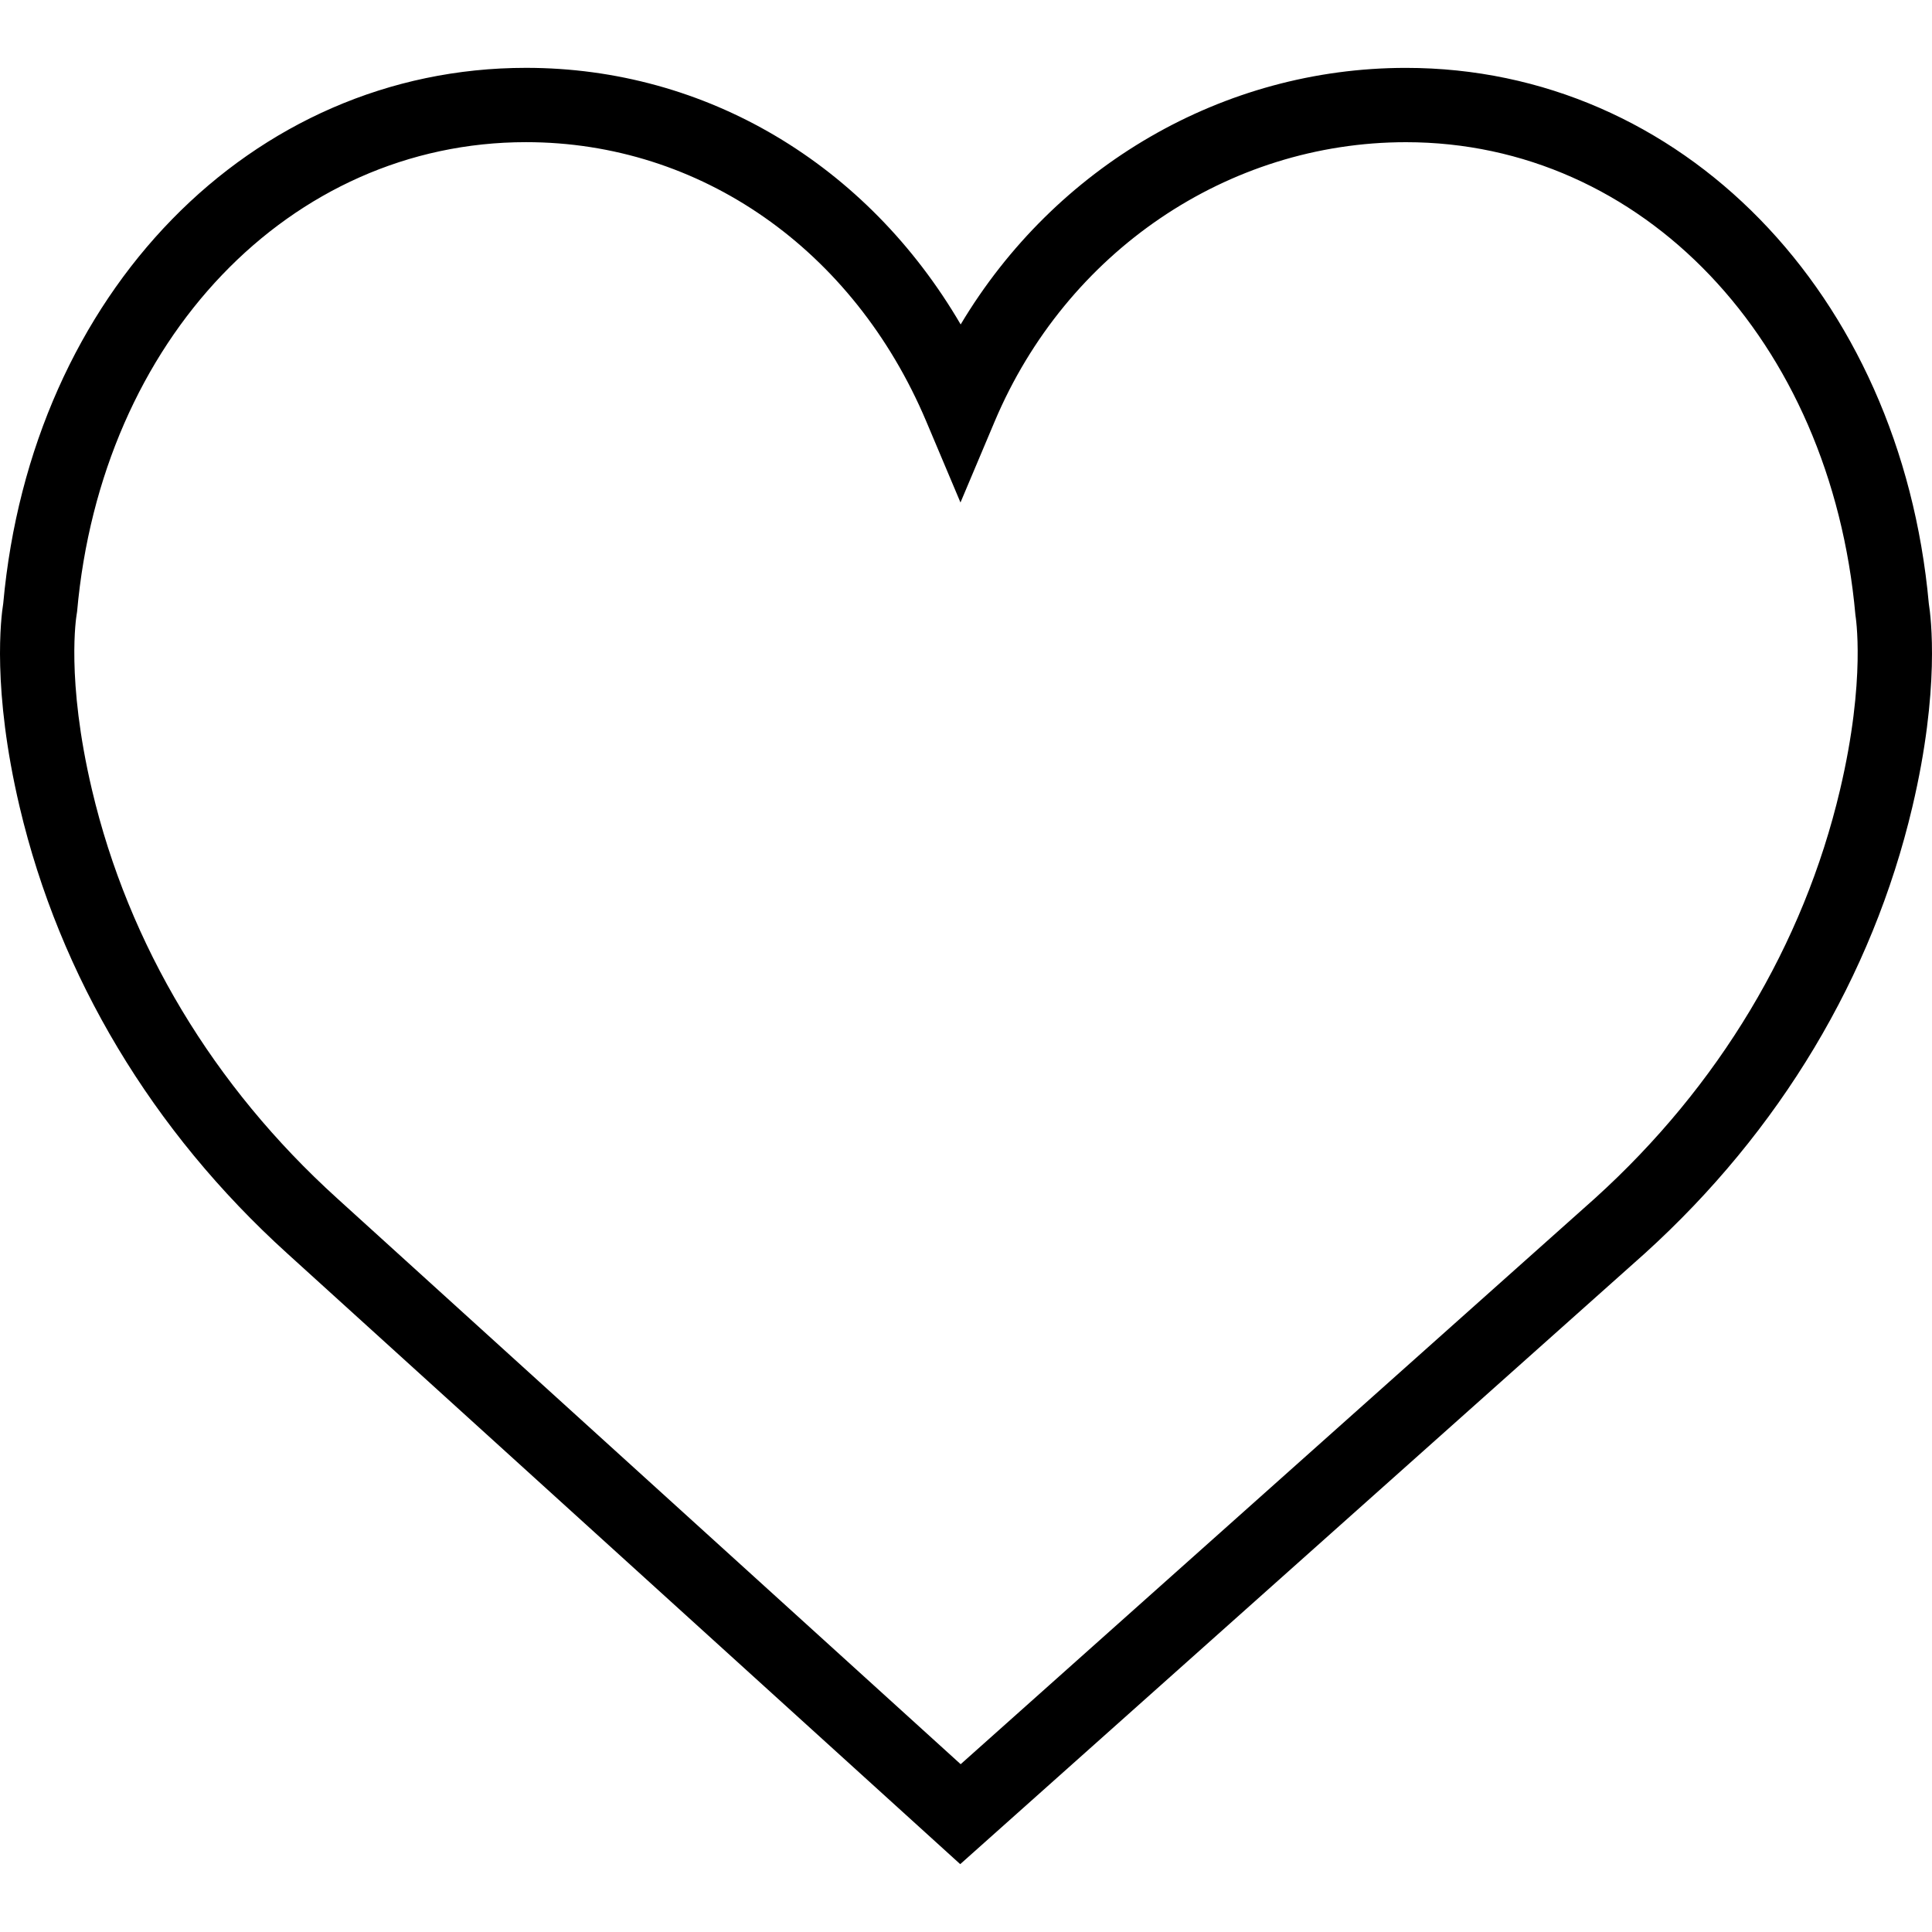
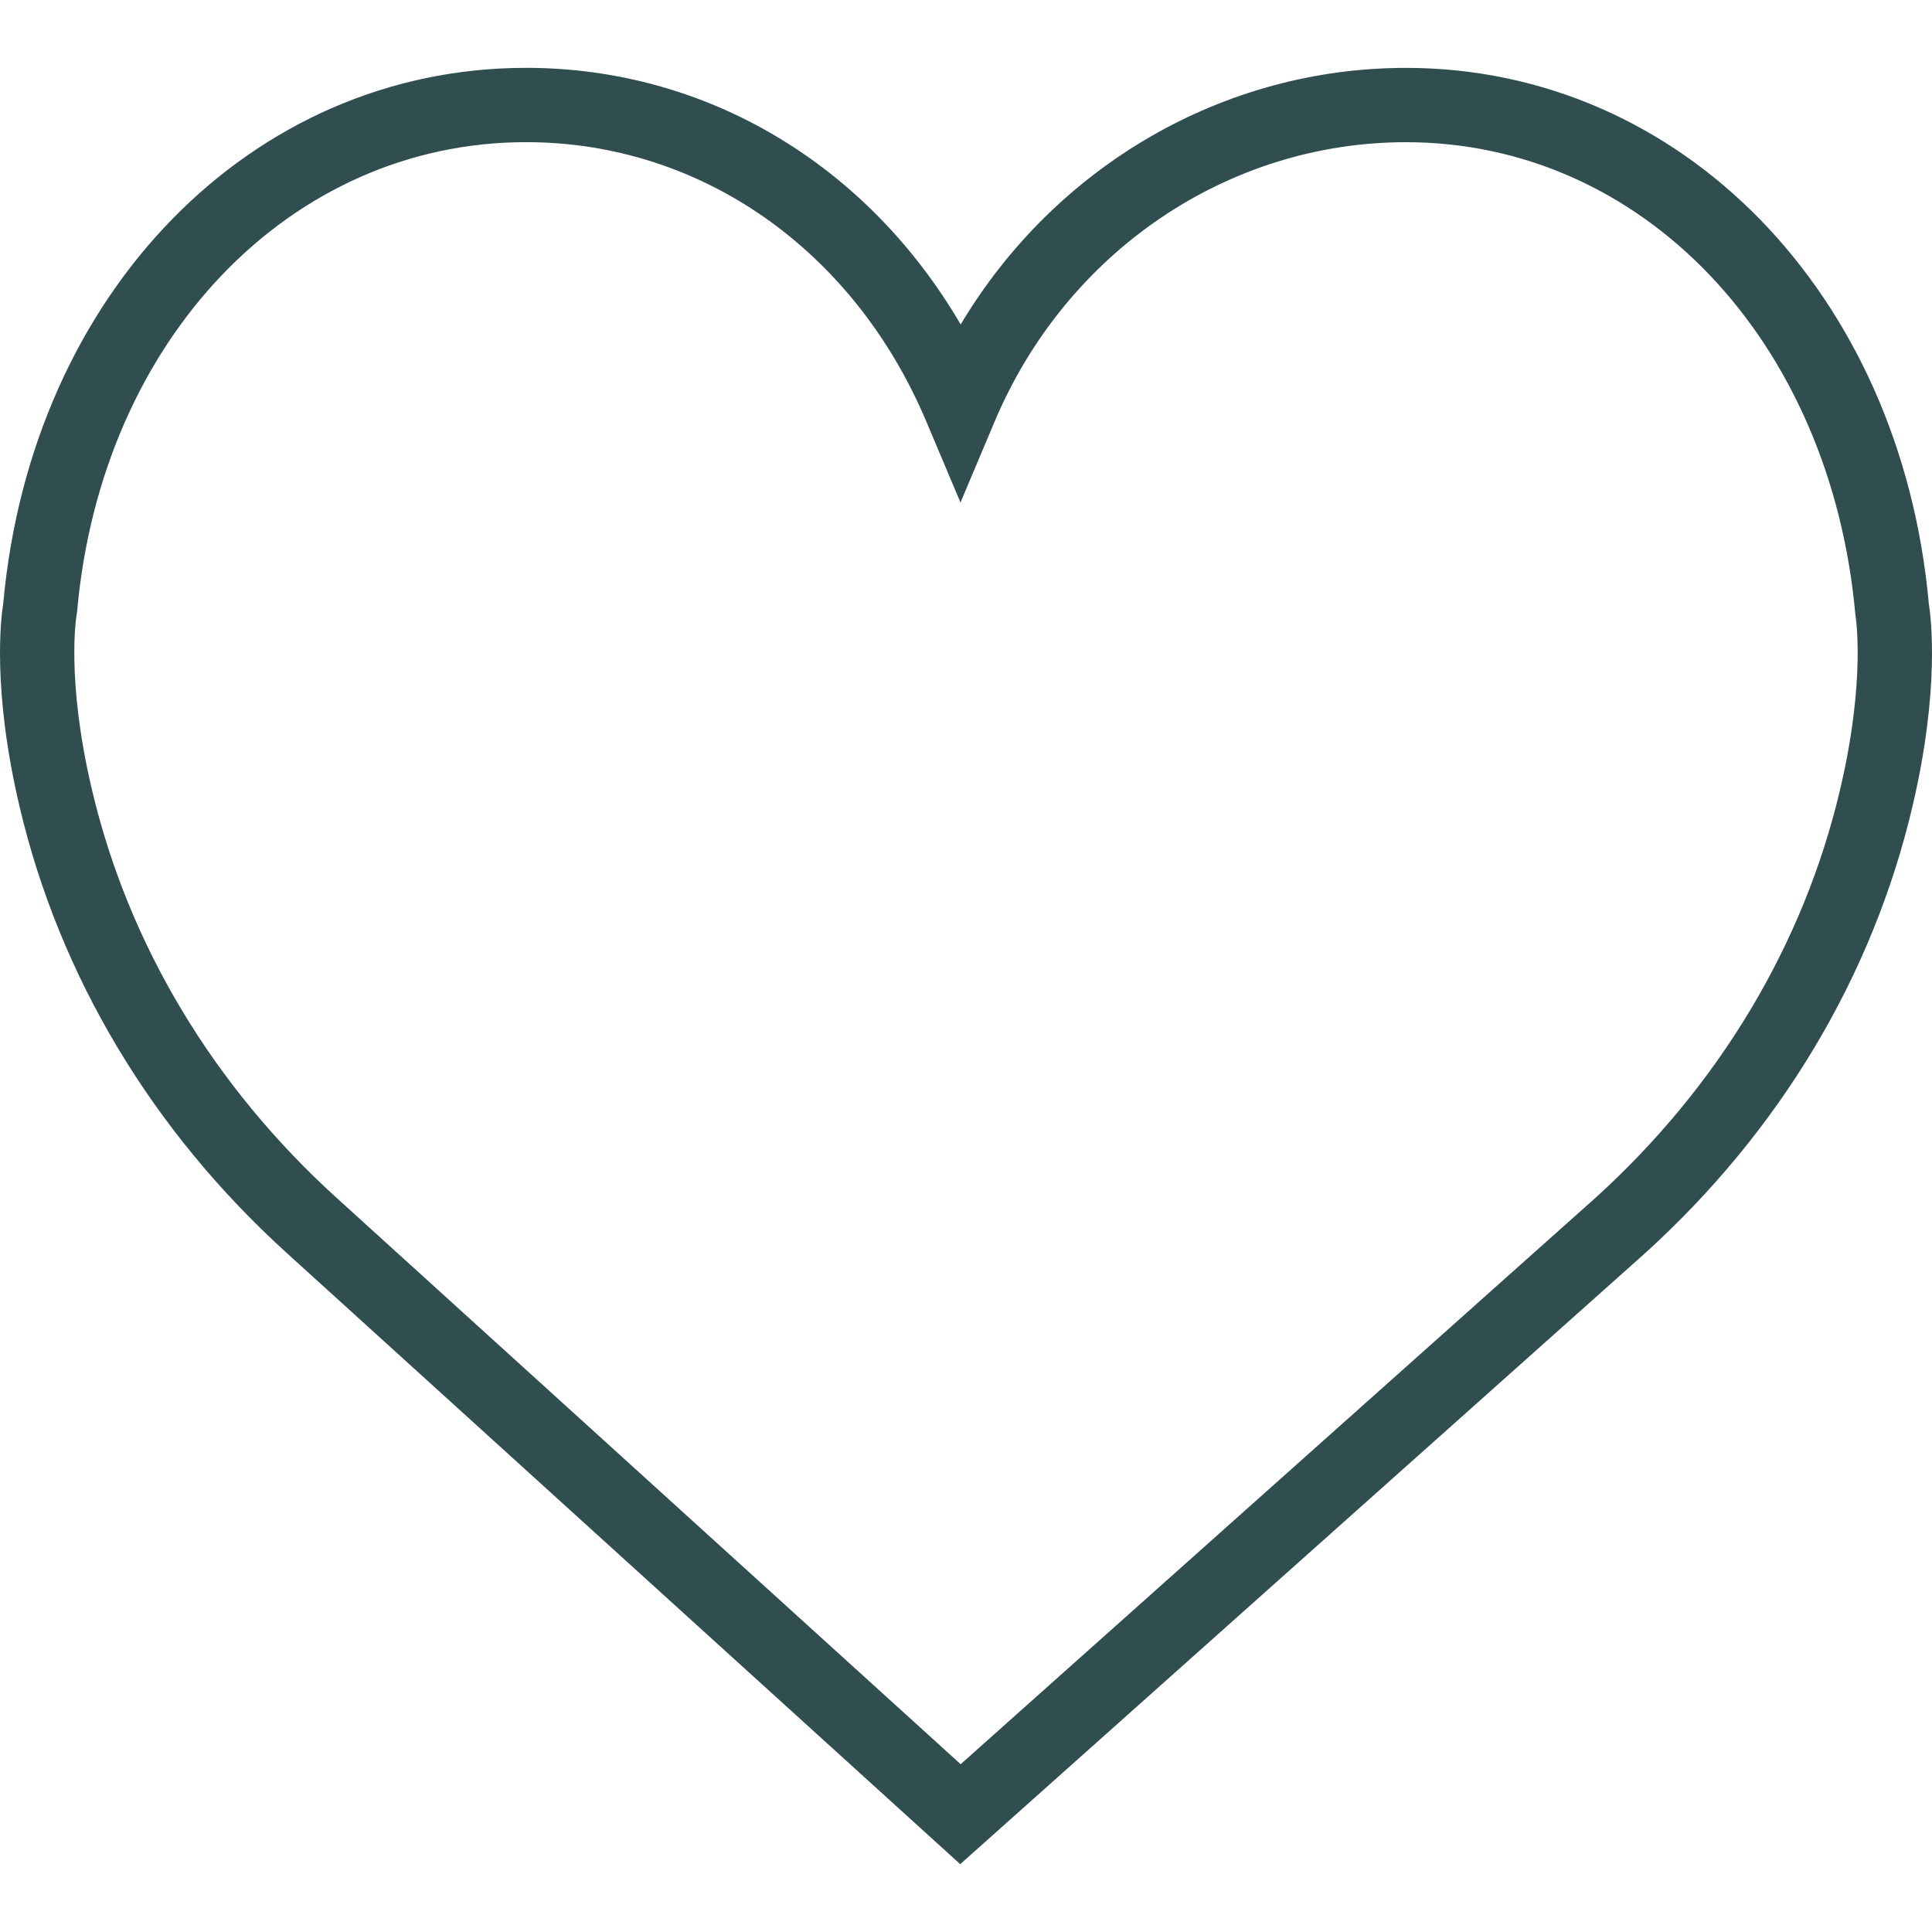
- <svg xmlns="http://www.w3.org/2000/svg" version="1.1" id="Capa_1" x="0px" y="0px" viewBox="0 0 51.997 51.997" style="enable-background:new 0 0 51.997 51.997;" xml:space="preserve">
+ <svg xmlns="http://www.w3.org/2000/svg" version="1.1" id="Capa_1" x="0px" y="0px" viewBox="0 0 51.997 51.997" style="enable-background:new 0 0 51.997 51.997;" xml:space="preserve" fill="#304D4F">
  <g>
    <path d="M51.911,16.242C51.152,7.888,45.239,1.827,37.839,1.827c-4.93,0-9.444,2.653-11.984,6.905   c-2.517-4.307-6.846-6.906-11.697-6.906c-7.399,0-13.313,6.061-14.071,14.415c-0.06,0.369-0.306,2.311,0.442,5.478   c1.078,4.568,3.568,8.723,7.199,12.013l18.115,16.439l18.426-16.438c3.631-3.291,6.121-7.445,7.199-12.014   C52.216,18.553,51.97,16.611,51.911,16.242z M49.521,21.261c-0.984,4.172-3.265,7.973-6.59,10.985L25.855,47.481L9.072,32.25   c-3.331-3.018-5.611-6.818-6.596-10.99c-0.708-2.997-0.417-4.69-0.416-4.701l0.015-0.101C2.725,9.139,7.806,3.826,14.158,3.826   c4.687,0,8.813,2.88,10.771,7.515l0.921,2.183l0.921-2.183c1.927-4.564,6.271-7.514,11.069-7.514   c6.351,0,11.433,5.313,12.096,12.727C49.938,16.57,50.229,18.264,49.521,21.261z" />
  </g>
  <g>
</g>
  <g>
</g>
  <g>
</g>
  <g>
</g>
  <g>
</g>
  <g>
</g>
  <g>
</g>
  <g>
</g>
  <g>
</g>
  <g>
</g>
  <g>
</g>
  <g>
</g>
  <g>
</g>
  <g>
</g>
  <g>
</g>
</svg>
